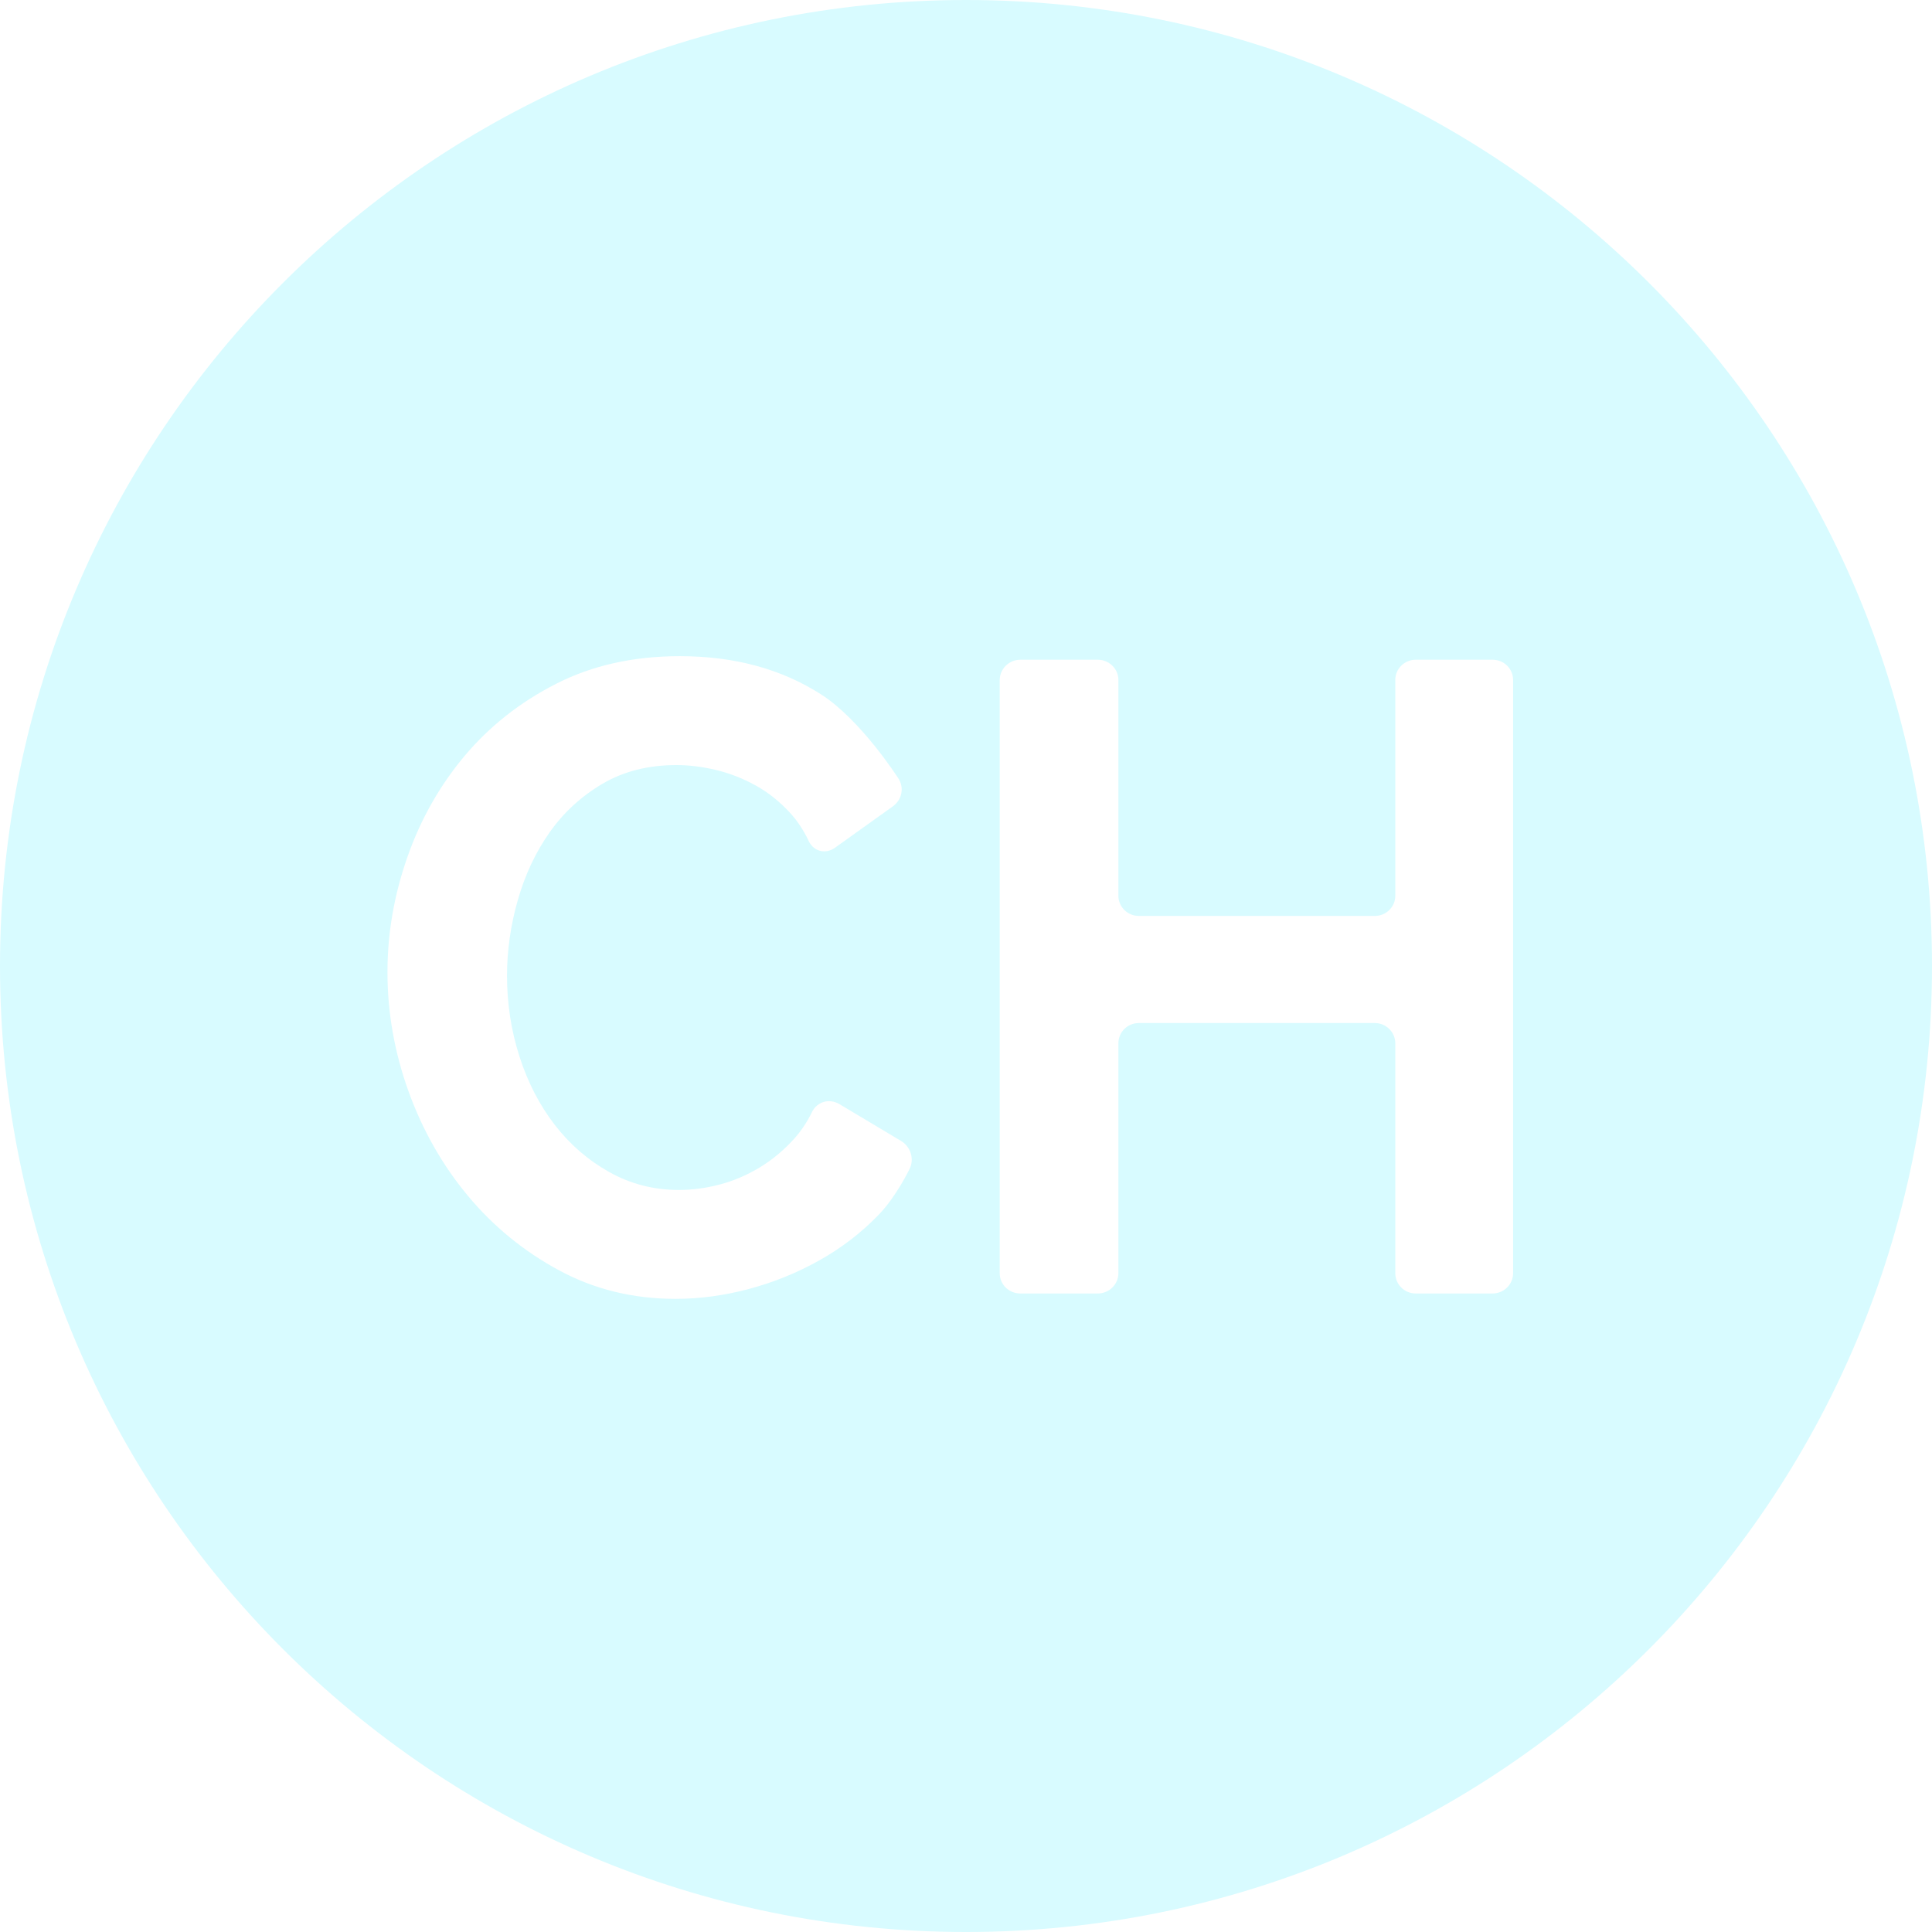
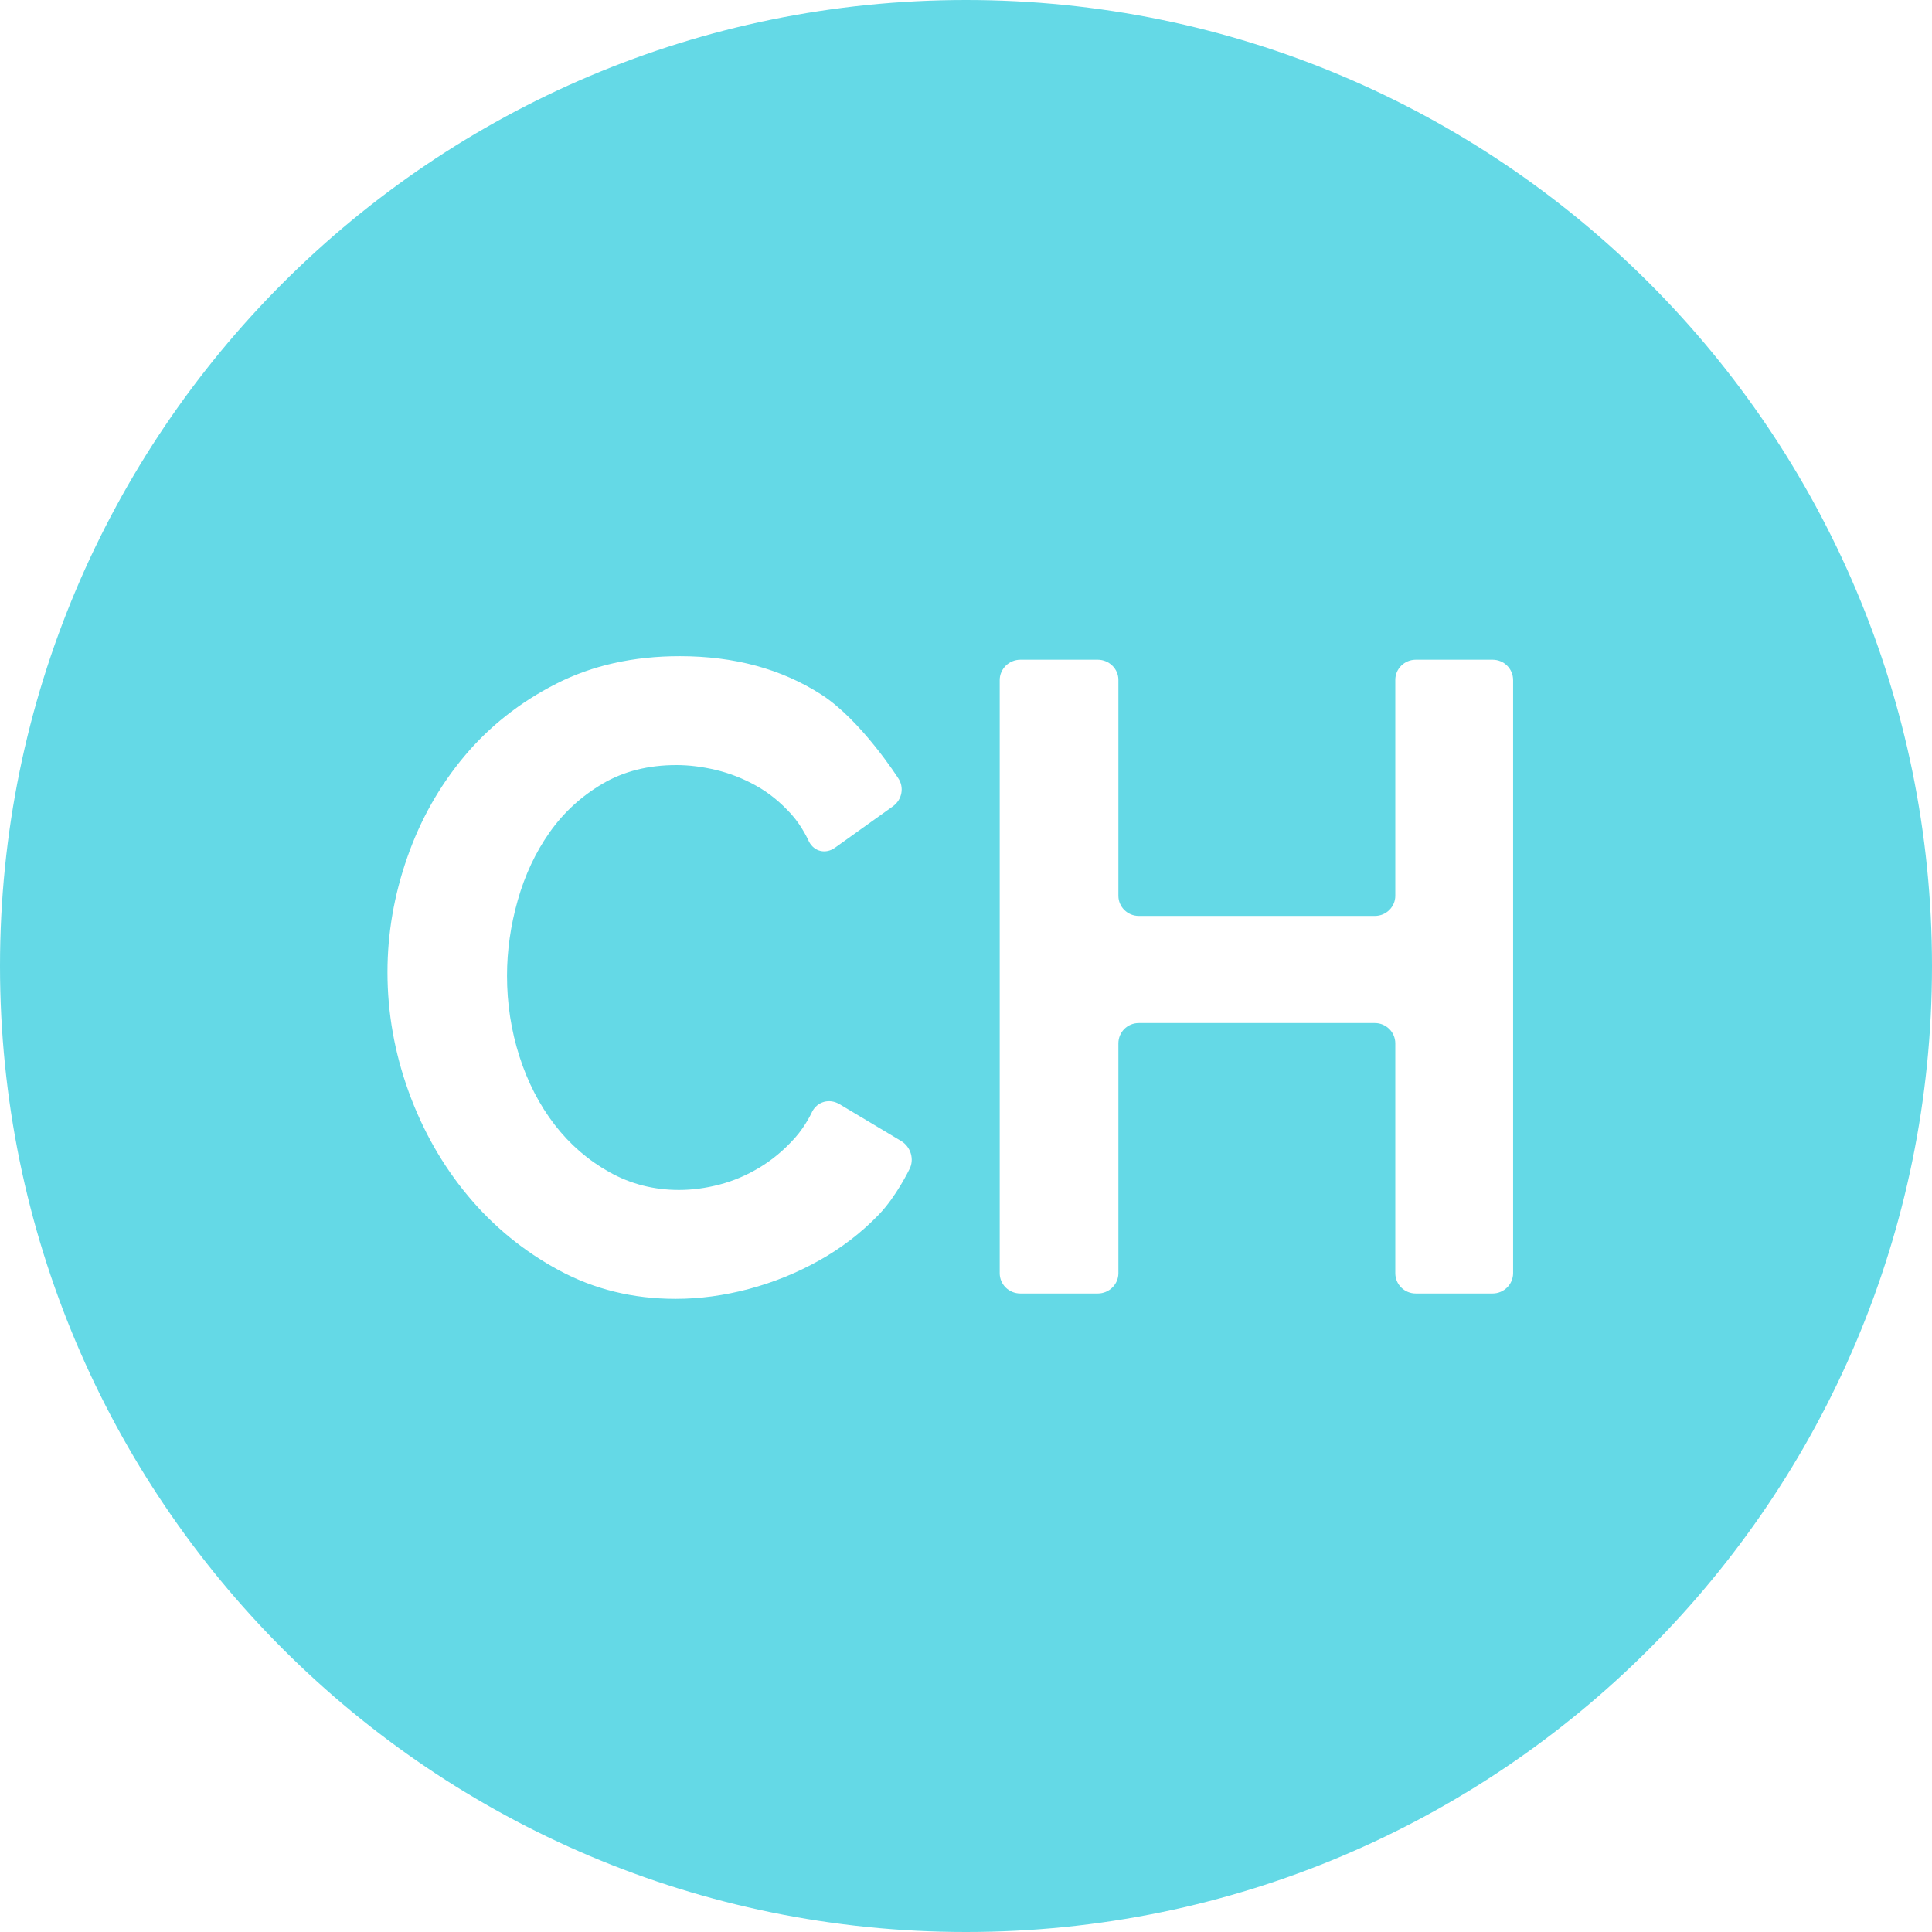
<svg xmlns="http://www.w3.org/2000/svg" width="49px" height="49px" viewBox="0 0 49 49" version="1.1">
  <defs />
  <g id="Charles" stroke="none" stroke-width="1" fill="none" fill-rule="evenodd">
-     <g id="Above-the-fold" transform="translate(-64, -25)">
-       <g id="logo" transform="translate(64, 25)">
-         <path d="M24.5,49 C38.031,49 49,38.031 49,24.5 C49,10.969 38.031,0 24.5,0 C10.969,0 0,10.969 0,24.5 C0,38.031 10.969,49 24.5,49 Z M10.329,21.747 C10.663,20.789 11.147,19.932 11.779,19.177 C12.412,18.423 13.186,17.811 14.102,17.344 C15.018,16.876 16.065,16.642 17.242,16.642 C18.624,16.642 19.819,16.966 20.83,17.615 C21.84,18.264 22.779,19.734 22.779,19.734 C22.937,19.964 22.884,20.281 22.641,20.454 L21.178,21.5 C20.943,21.668 20.652,21.601 20.519,21.348 C20.519,21.348 20.354,20.97 20.078,20.66 C19.801,20.351 19.5,20.106 19.172,19.925 C18.845,19.743 18.507,19.611 18.158,19.528 C17.809,19.445 17.475,19.404 17.155,19.404 C16.443,19.404 15.817,19.562 15.279,19.879 C14.742,20.196 14.294,20.607 13.938,21.113 C13.582,21.619 13.313,22.192 13.131,22.834 C12.949,23.475 12.859,24.113 12.859,24.747 C12.859,25.456 12.964,26.139 13.175,26.796 C13.386,27.452 13.684,28.029 14.069,28.528 C14.454,29.026 14.916,29.426 15.454,29.727 C15.992,30.029 16.581,30.18 17.221,30.18 C17.555,30.18 17.897,30.135 18.246,30.044 C18.595,29.954 18.933,29.81 19.26,29.614 C19.587,29.418 19.889,29.165 20.165,28.856 C20.441,28.546 20.6,28.191 20.6,28.191 C20.733,27.939 21.034,27.851 21.293,28.005 L22.853,28.937 C23.103,29.086 23.198,29.413 23.061,29.662 C23.061,29.662 22.735,30.342 22.291,30.803 C21.848,31.263 21.343,31.652 20.775,31.969 C20.208,32.286 19.612,32.527 18.987,32.693 C18.362,32.859 17.744,32.942 17.133,32.942 C16.057,32.942 15.072,32.701 14.178,32.218 C13.284,31.735 12.513,31.105 11.866,30.327 C11.219,29.55 10.718,28.667 10.361,27.679 C10.005,26.69 9.827,25.683 9.827,24.656 C9.827,23.675 9.994,22.705 10.329,21.747 Z M37.855,16.732 C38.143,16.732 38.376,16.96 38.376,17.249 L38.376,32.29 C38.376,32.575 38.141,32.806 37.855,32.806 L35.908,32.806 C35.621,32.806 35.388,32.578 35.388,32.291 L35.388,26.462 C35.388,26.177 35.154,25.947 34.871,25.947 L28.882,25.947 C28.596,25.947 28.365,26.175 28.365,26.462 L28.365,32.291 C28.365,32.576 28.129,32.806 27.841,32.806 L25.88,32.806 C25.59,32.806 25.355,32.579 25.355,32.29 L25.355,17.249 C25.355,16.964 25.592,16.732 25.88,16.732 L27.841,16.732 C28.13,16.732 28.365,16.964 28.365,17.242 L28.365,22.72 C28.365,23.002 28.599,23.23 28.882,23.23 L34.871,23.23 C35.157,23.23 35.388,22.999 35.388,22.72 L35.388,17.242 C35.388,16.961 35.622,16.732 35.908,16.732 L37.855,16.732 Z" id="Combined-Shape" fill="#D8FBFF" />
+     <g id="Logo" transform="translate(-3, -3)">
+       <g id="logo" transform="translate(3, 3)">
+         <path d="M24.5,49 C38.031,49 49,38.031 49,24.5 C49,10.969 38.031,0 24.5,0 C10.969,0 0,10.969 0,24.5 C0,38.031 10.969,49 24.5,49 Z M10.329,21.747 C10.663,20.789 11.147,19.932 11.779,19.177 C12.412,18.423 13.186,17.811 14.102,17.344 C15.018,16.876 16.065,16.642 17.242,16.642 C18.624,16.642 19.819,16.966 20.83,17.615 C21.84,18.264 22.779,19.734 22.779,19.734 C22.937,19.964 22.884,20.281 22.641,20.454 L21.178,21.5 C20.943,21.668 20.652,21.601 20.519,21.348 C20.519,21.348 20.354,20.97 20.078,20.66 C19.801,20.351 19.5,20.106 19.172,19.925 C18.845,19.743 18.507,19.611 18.158,19.528 C17.809,19.445 17.475,19.404 17.155,19.404 C16.443,19.404 15.817,19.562 15.279,19.879 C14.742,20.196 14.294,20.607 13.938,21.113 C13.582,21.619 13.313,22.192 13.131,22.834 C12.949,23.475 12.859,24.113 12.859,24.747 C12.859,25.456 12.964,26.139 13.175,26.796 C13.386,27.452 13.684,28.029 14.069,28.528 C14.454,29.026 14.916,29.426 15.454,29.727 C15.992,30.029 16.581,30.18 17.221,30.18 C17.555,30.18 17.897,30.135 18.246,30.044 C18.595,29.954 18.933,29.81 19.26,29.614 C19.587,29.418 19.889,29.165 20.165,28.856 C20.441,28.546 20.6,28.191 20.6,28.191 C20.733,27.939 21.034,27.851 21.293,28.005 L22.853,28.937 C23.103,29.086 23.198,29.413 23.061,29.662 C23.061,29.662 22.735,30.342 22.291,30.803 C21.848,31.263 21.343,31.652 20.775,31.969 C20.208,32.286 19.612,32.527 18.987,32.693 C18.362,32.859 17.744,32.942 17.133,32.942 C16.057,32.942 15.072,32.701 14.178,32.218 C13.284,31.735 12.513,31.105 11.866,30.327 C11.219,29.55 10.718,28.667 10.361,27.679 C10.005,26.69 9.827,25.683 9.827,24.656 C9.827,23.675 9.994,22.705 10.329,21.747 Z M37.855,16.732 C38.143,16.732 38.376,16.96 38.376,17.249 L38.376,32.29 C38.376,32.575 38.141,32.806 37.855,32.806 L35.908,32.806 C35.621,32.806 35.388,32.578 35.388,32.291 L35.388,26.462 C35.388,26.177 35.154,25.947 34.871,25.947 L28.882,25.947 C28.596,25.947 28.365,26.175 28.365,26.462 L28.365,32.291 C28.365,32.576 28.129,32.806 27.841,32.806 L25.88,32.806 C25.59,32.806 25.355,32.579 25.355,32.29 L25.355,17.249 C25.355,16.964 25.592,16.732 25.88,16.732 L27.841,16.732 C28.13,16.732 28.365,16.964 28.365,17.242 L28.365,22.72 C28.365,23.002 28.599,23.23 28.882,23.23 L34.871,23.23 C35.157,23.23 35.388,22.999 35.388,22.72 L35.388,17.242 C35.388,16.961 35.622,16.732 35.908,16.732 L37.855,16.732 Z" id="Combined-Shape" fill="#64D9E6" />
        <g id="Group" transform="translate(9.8, 16.03636)" />
      </g>
    </g>
  </g>
</svg>
